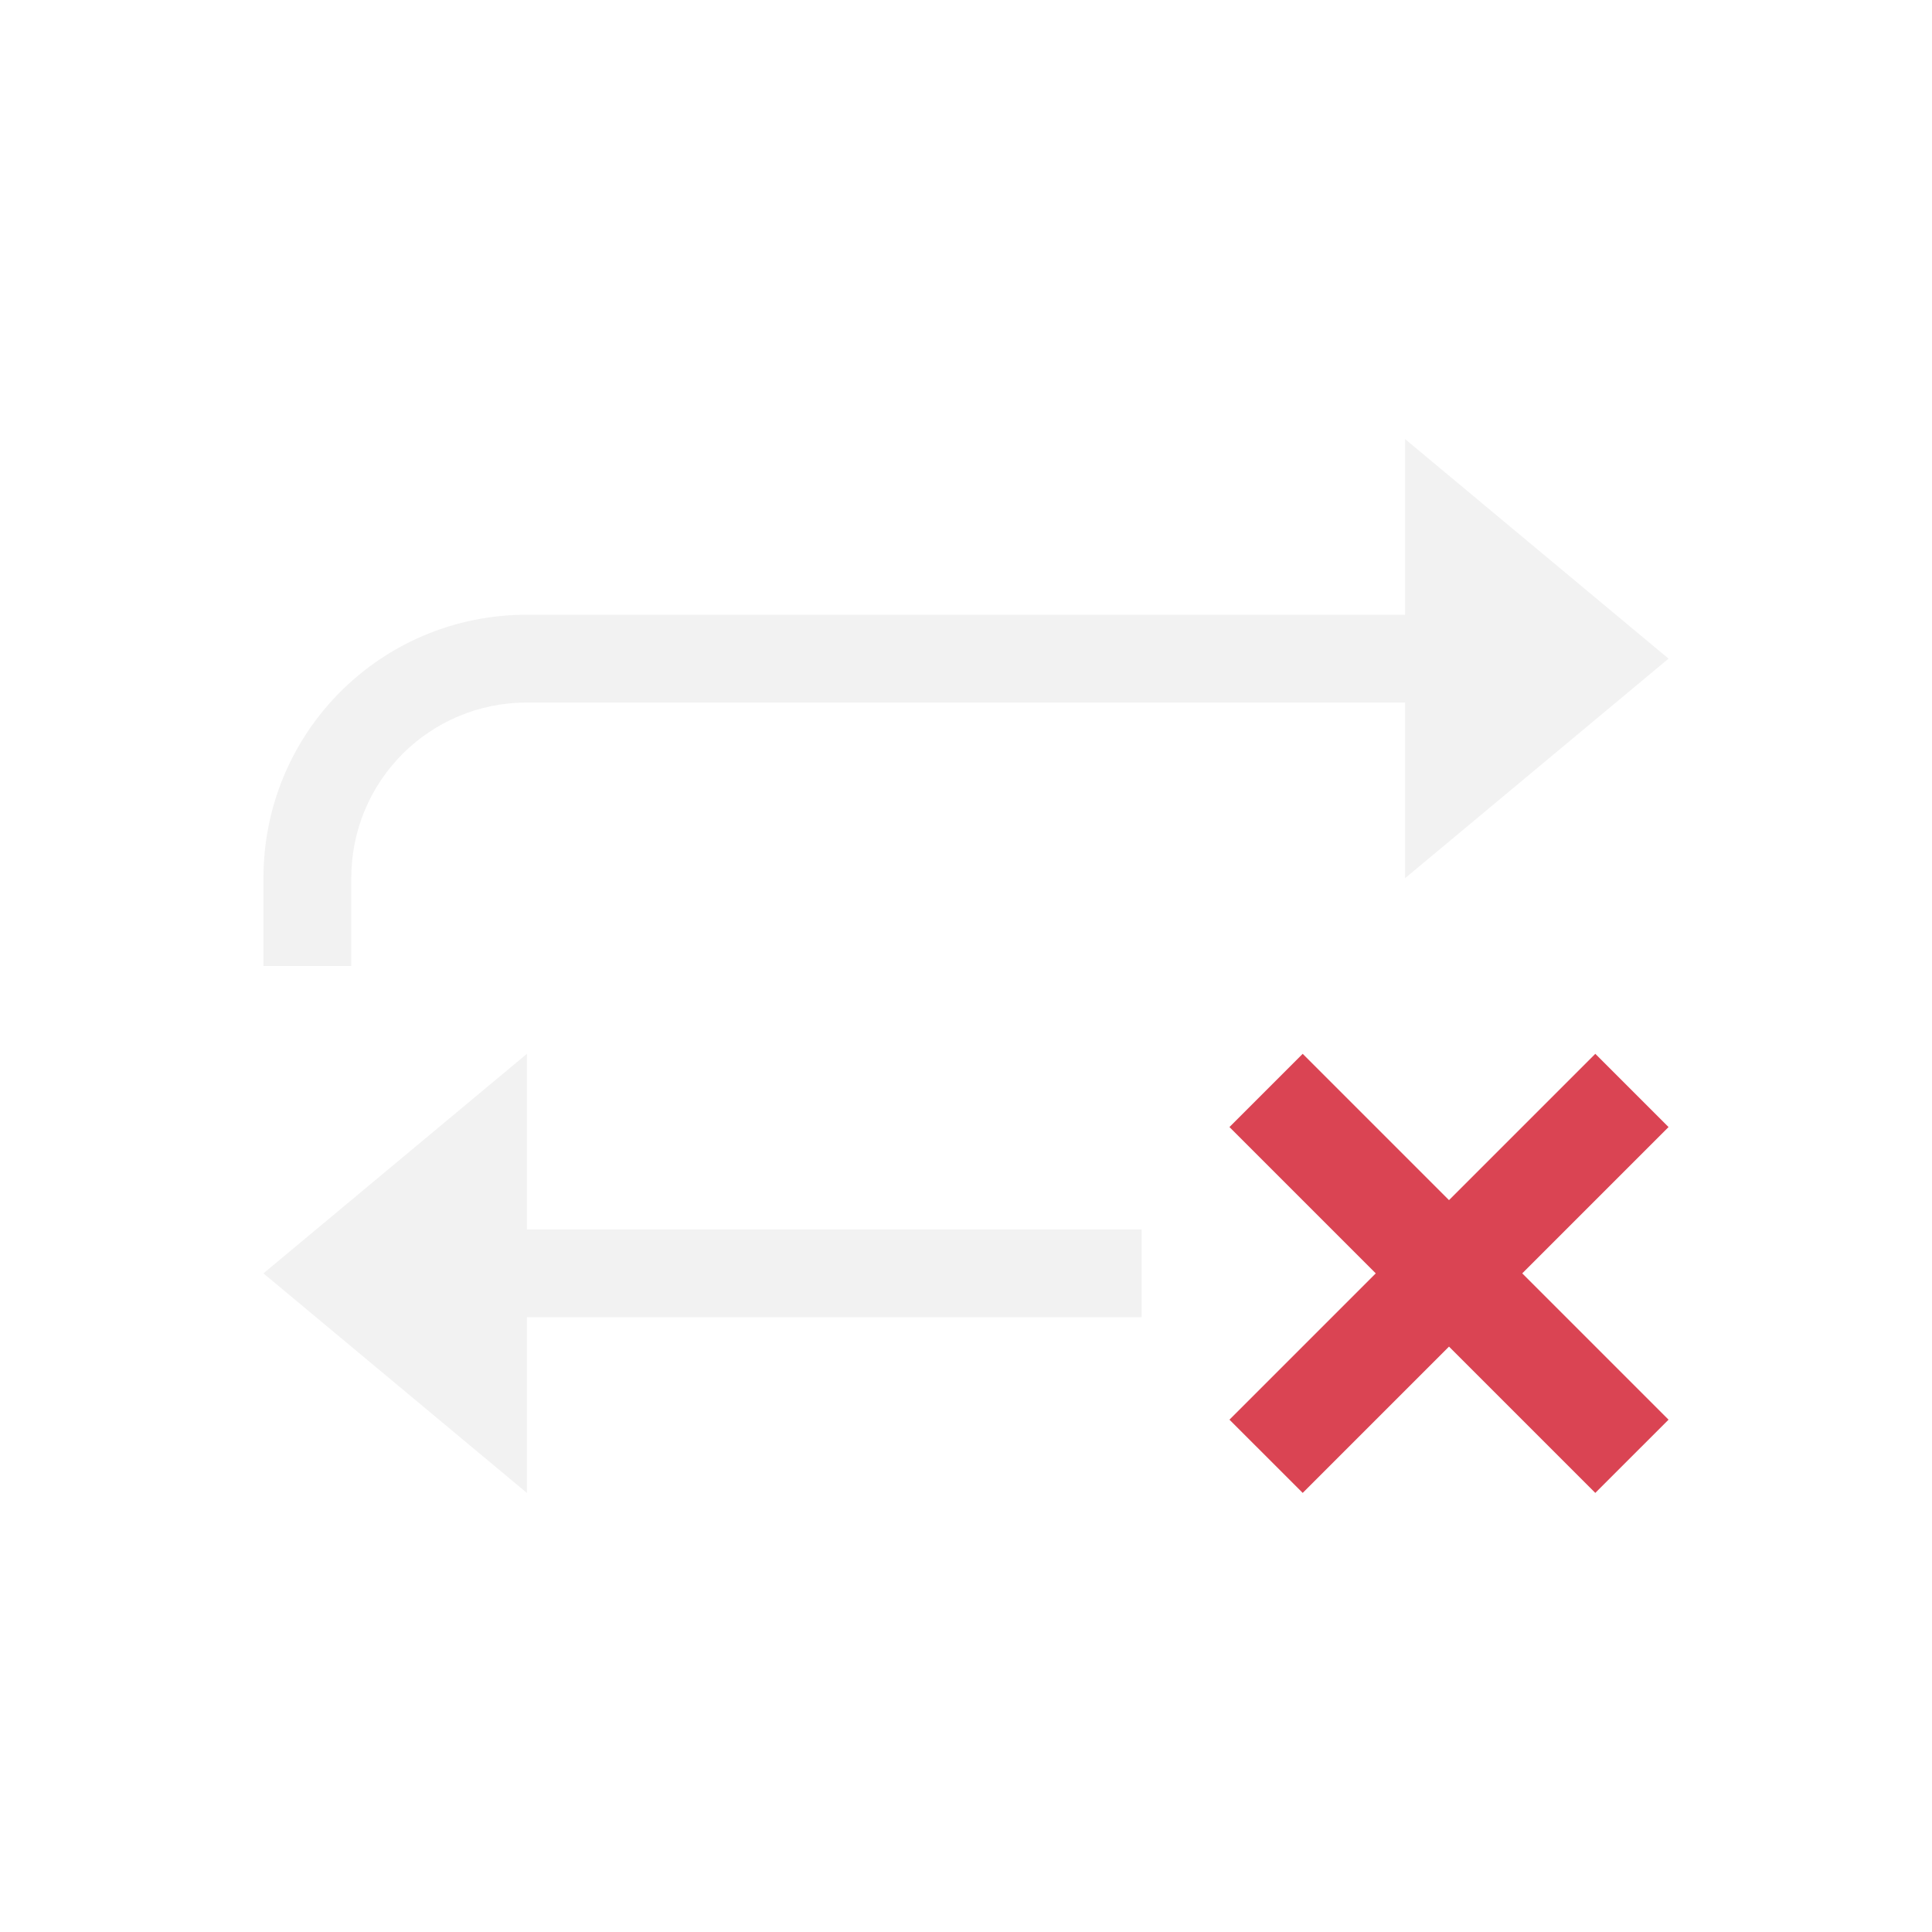
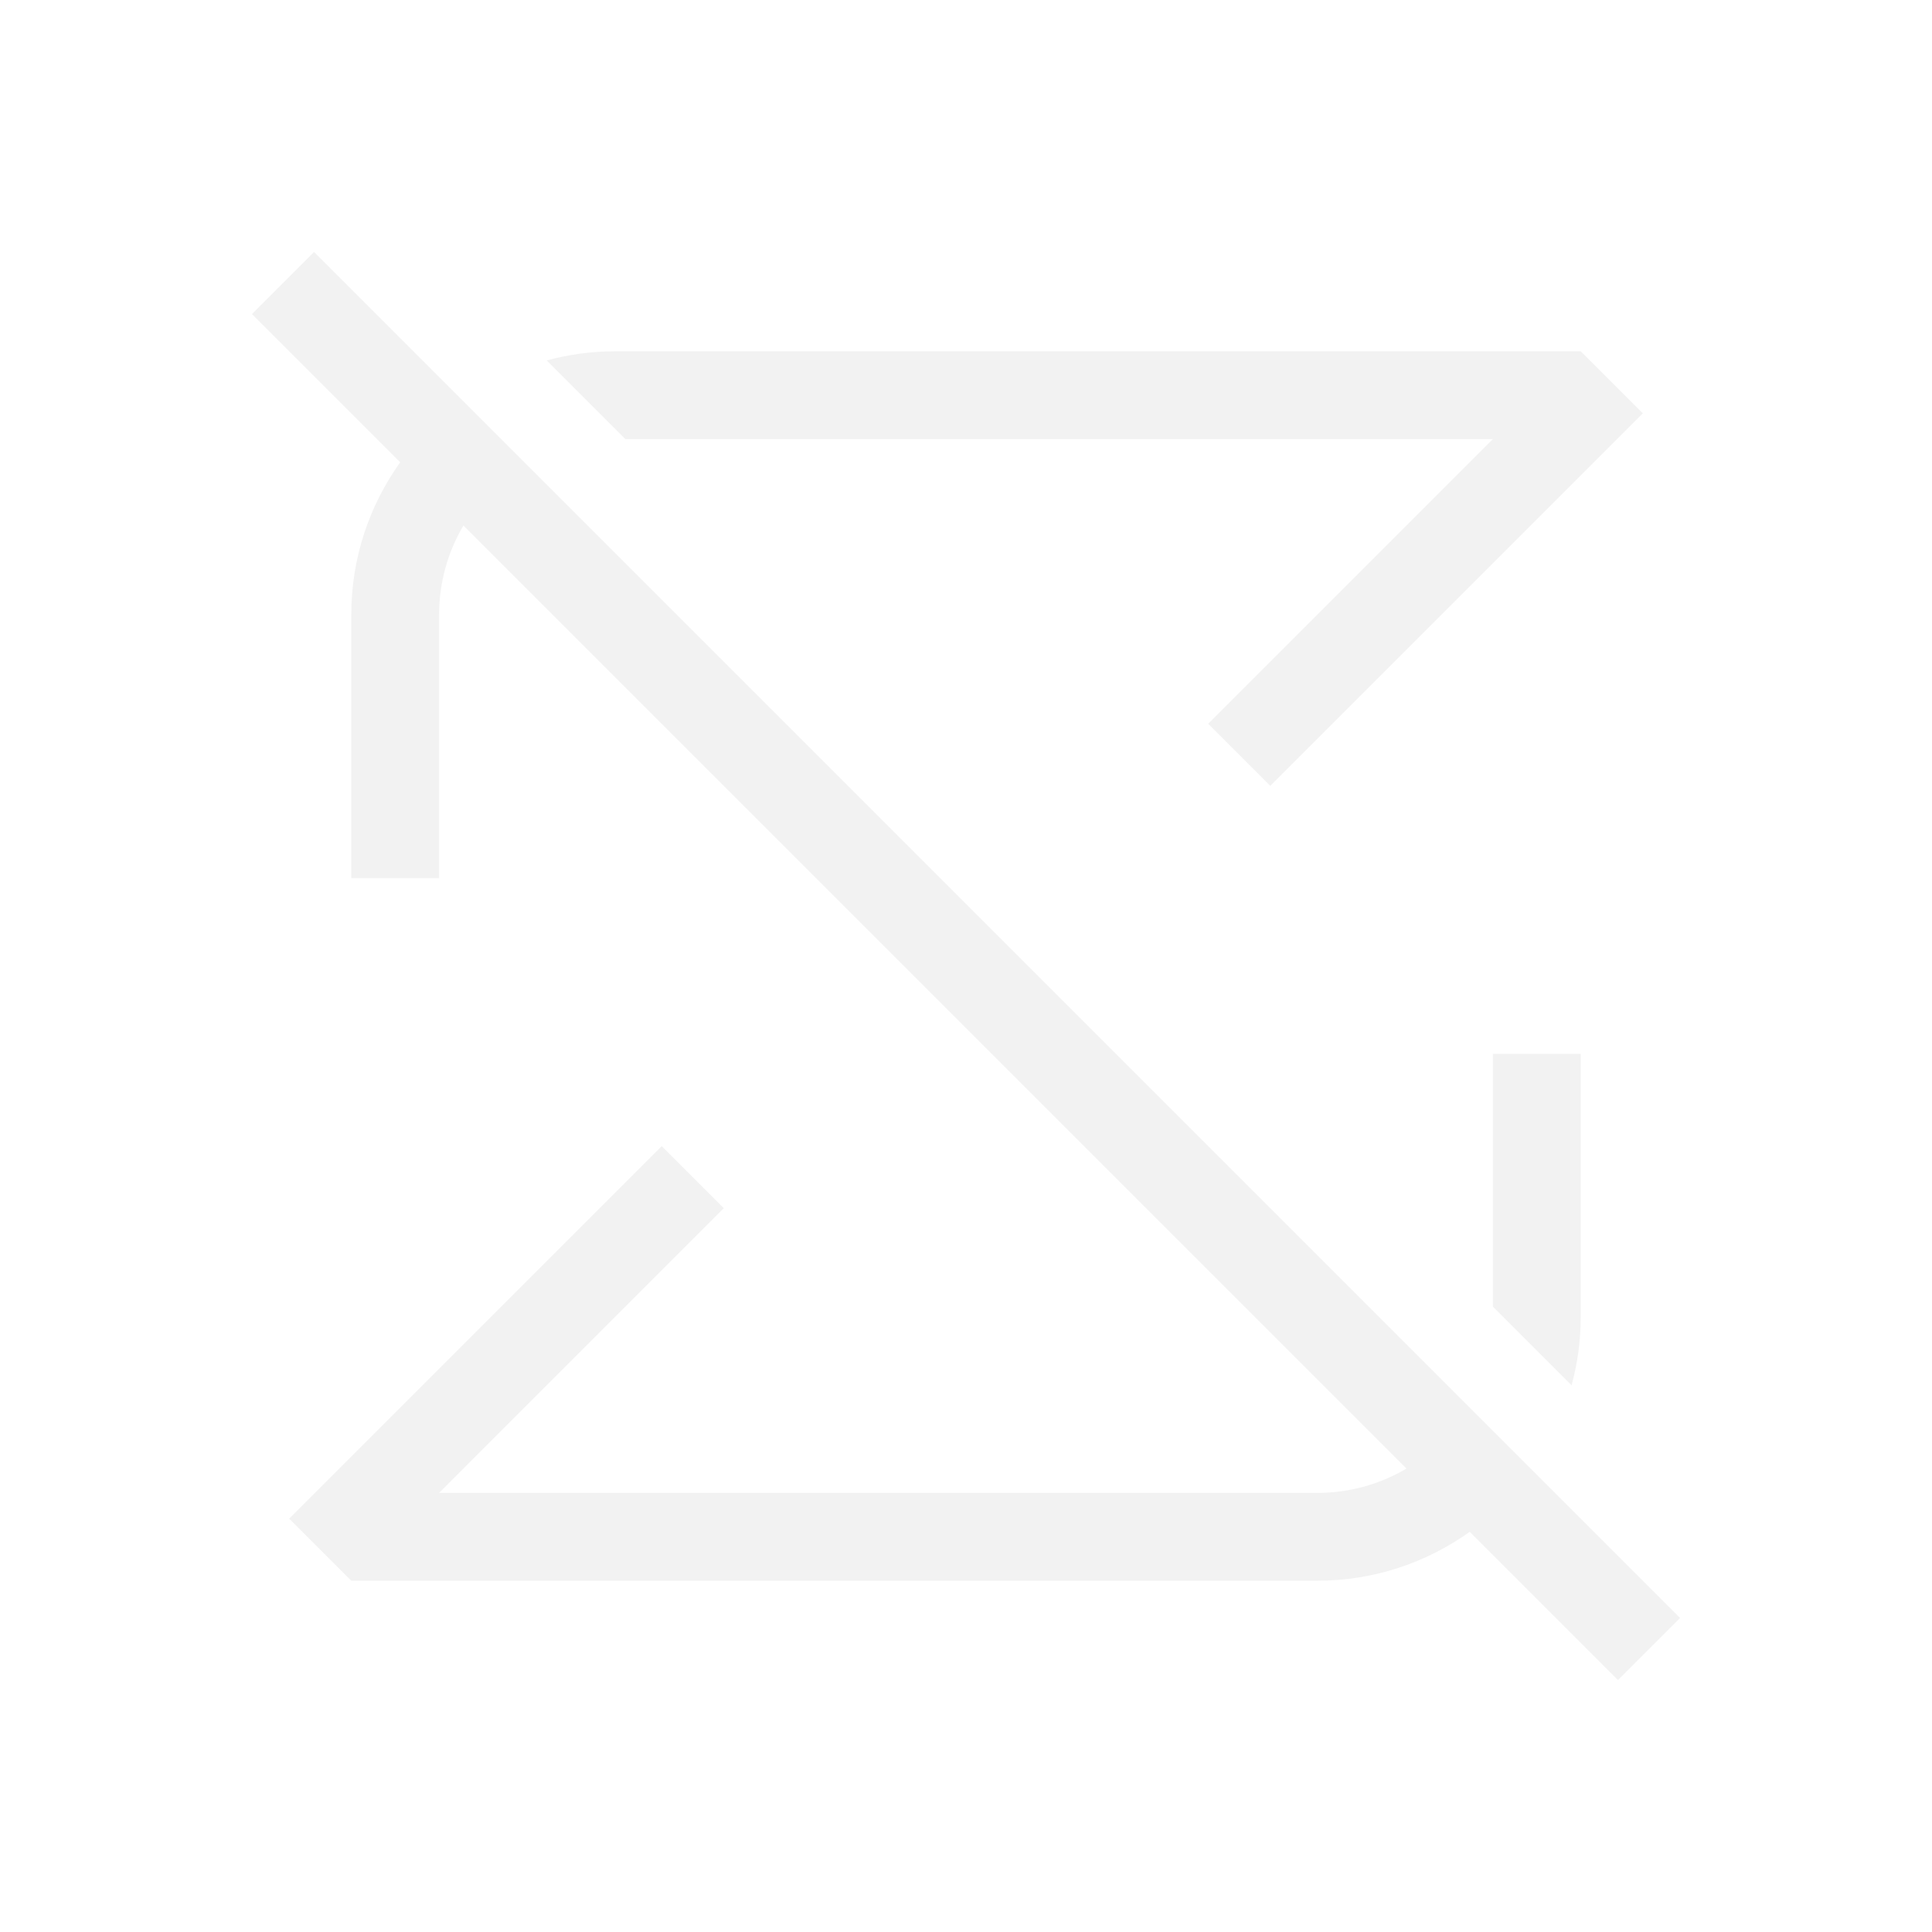
- <svg xmlns="http://www.w3.org/2000/svg" version="1.1" viewBox="0 0 22 22">
-   <defs>
-     <style id="current-color-scheme" type="text/css">
-             .ColorScheme-Text {
-               color:#f2f2f2;
-             }
-             .ColorScheme-NegativeText {
-               color:#da4453;
-             }
-         </style>
+ <svg xmlns="http://www.w3.org/2000/svg" width="22" height="22" viewBox="0 0 22 22" version="1.1" id="svg297">
+   <defs id="defs294">
+     <style type="text/css" id="current-color-scheme">
+       .ColorScheme-Text {
+         color:#f2f2f2;
+       }
+     </style>
  </defs>
-   <path class="ColorScheme-Text" d="m16 5v2h-10c-1.662 0-3 1.338-3 3v1h1v-1c0-1.108 0.892-2 2-2h10v2l3-2.5zm-3 9h-7v-2l-3 2.5 3 2.5v-2h7z" fill="currentColor" />
-   <path class="ColorScheme-NegativeText" d="m14.834 12-0.834 0.834 1.666 1.666-1.666 1.666 0.834 0.834 1.666-1.666 1.666 1.666 0.834-0.834-1.666-1.666 1.666-1.666-0.834-0.834-1.666 1.666z" fill="currentColor" />
+   <path id="rect470" style="fill:currentColor;stroke-linecap:round;stroke-linejoin:round" class="ColorScheme-Text" d="M 3.576 2.869 L 2.869 3.576 L 4.557 5.264 C 4.208 5.753 4 6.35 4 7 L 4 10 L 5 10 L 5 7 C 5 6.628 5.102 6.282 5.277 5.984 L 16.016 16.723 C 15.718 16.898 15.372 17 15 17 L 5 17 L 8.242 13.758 L 7.535 13.051 L 3.293 17.293 L 4 18 L 15 18 C 15.65 18 16.247 17.792 16.736 17.443 L 18.424 19.131 L 19.131 18.424 L 17.445 16.738 L 16.723 16.016 L 5.984 5.277 L 5.262 4.555 L 3.576 2.869 z M 7 4 C 6.731 4 6.472 4.038 6.225 4.104 L 7.121 5 L 17 5 L 13.758 8.242 L 14.465 8.949 L 18.707 4.707 L 18 4 L 7 4 z M 17 12 L 17 14.879 L 17.896 15.775 C 17.962 15.528 18 15.269 18 15 L 18 12 L 17 12 z " />
</svg>
